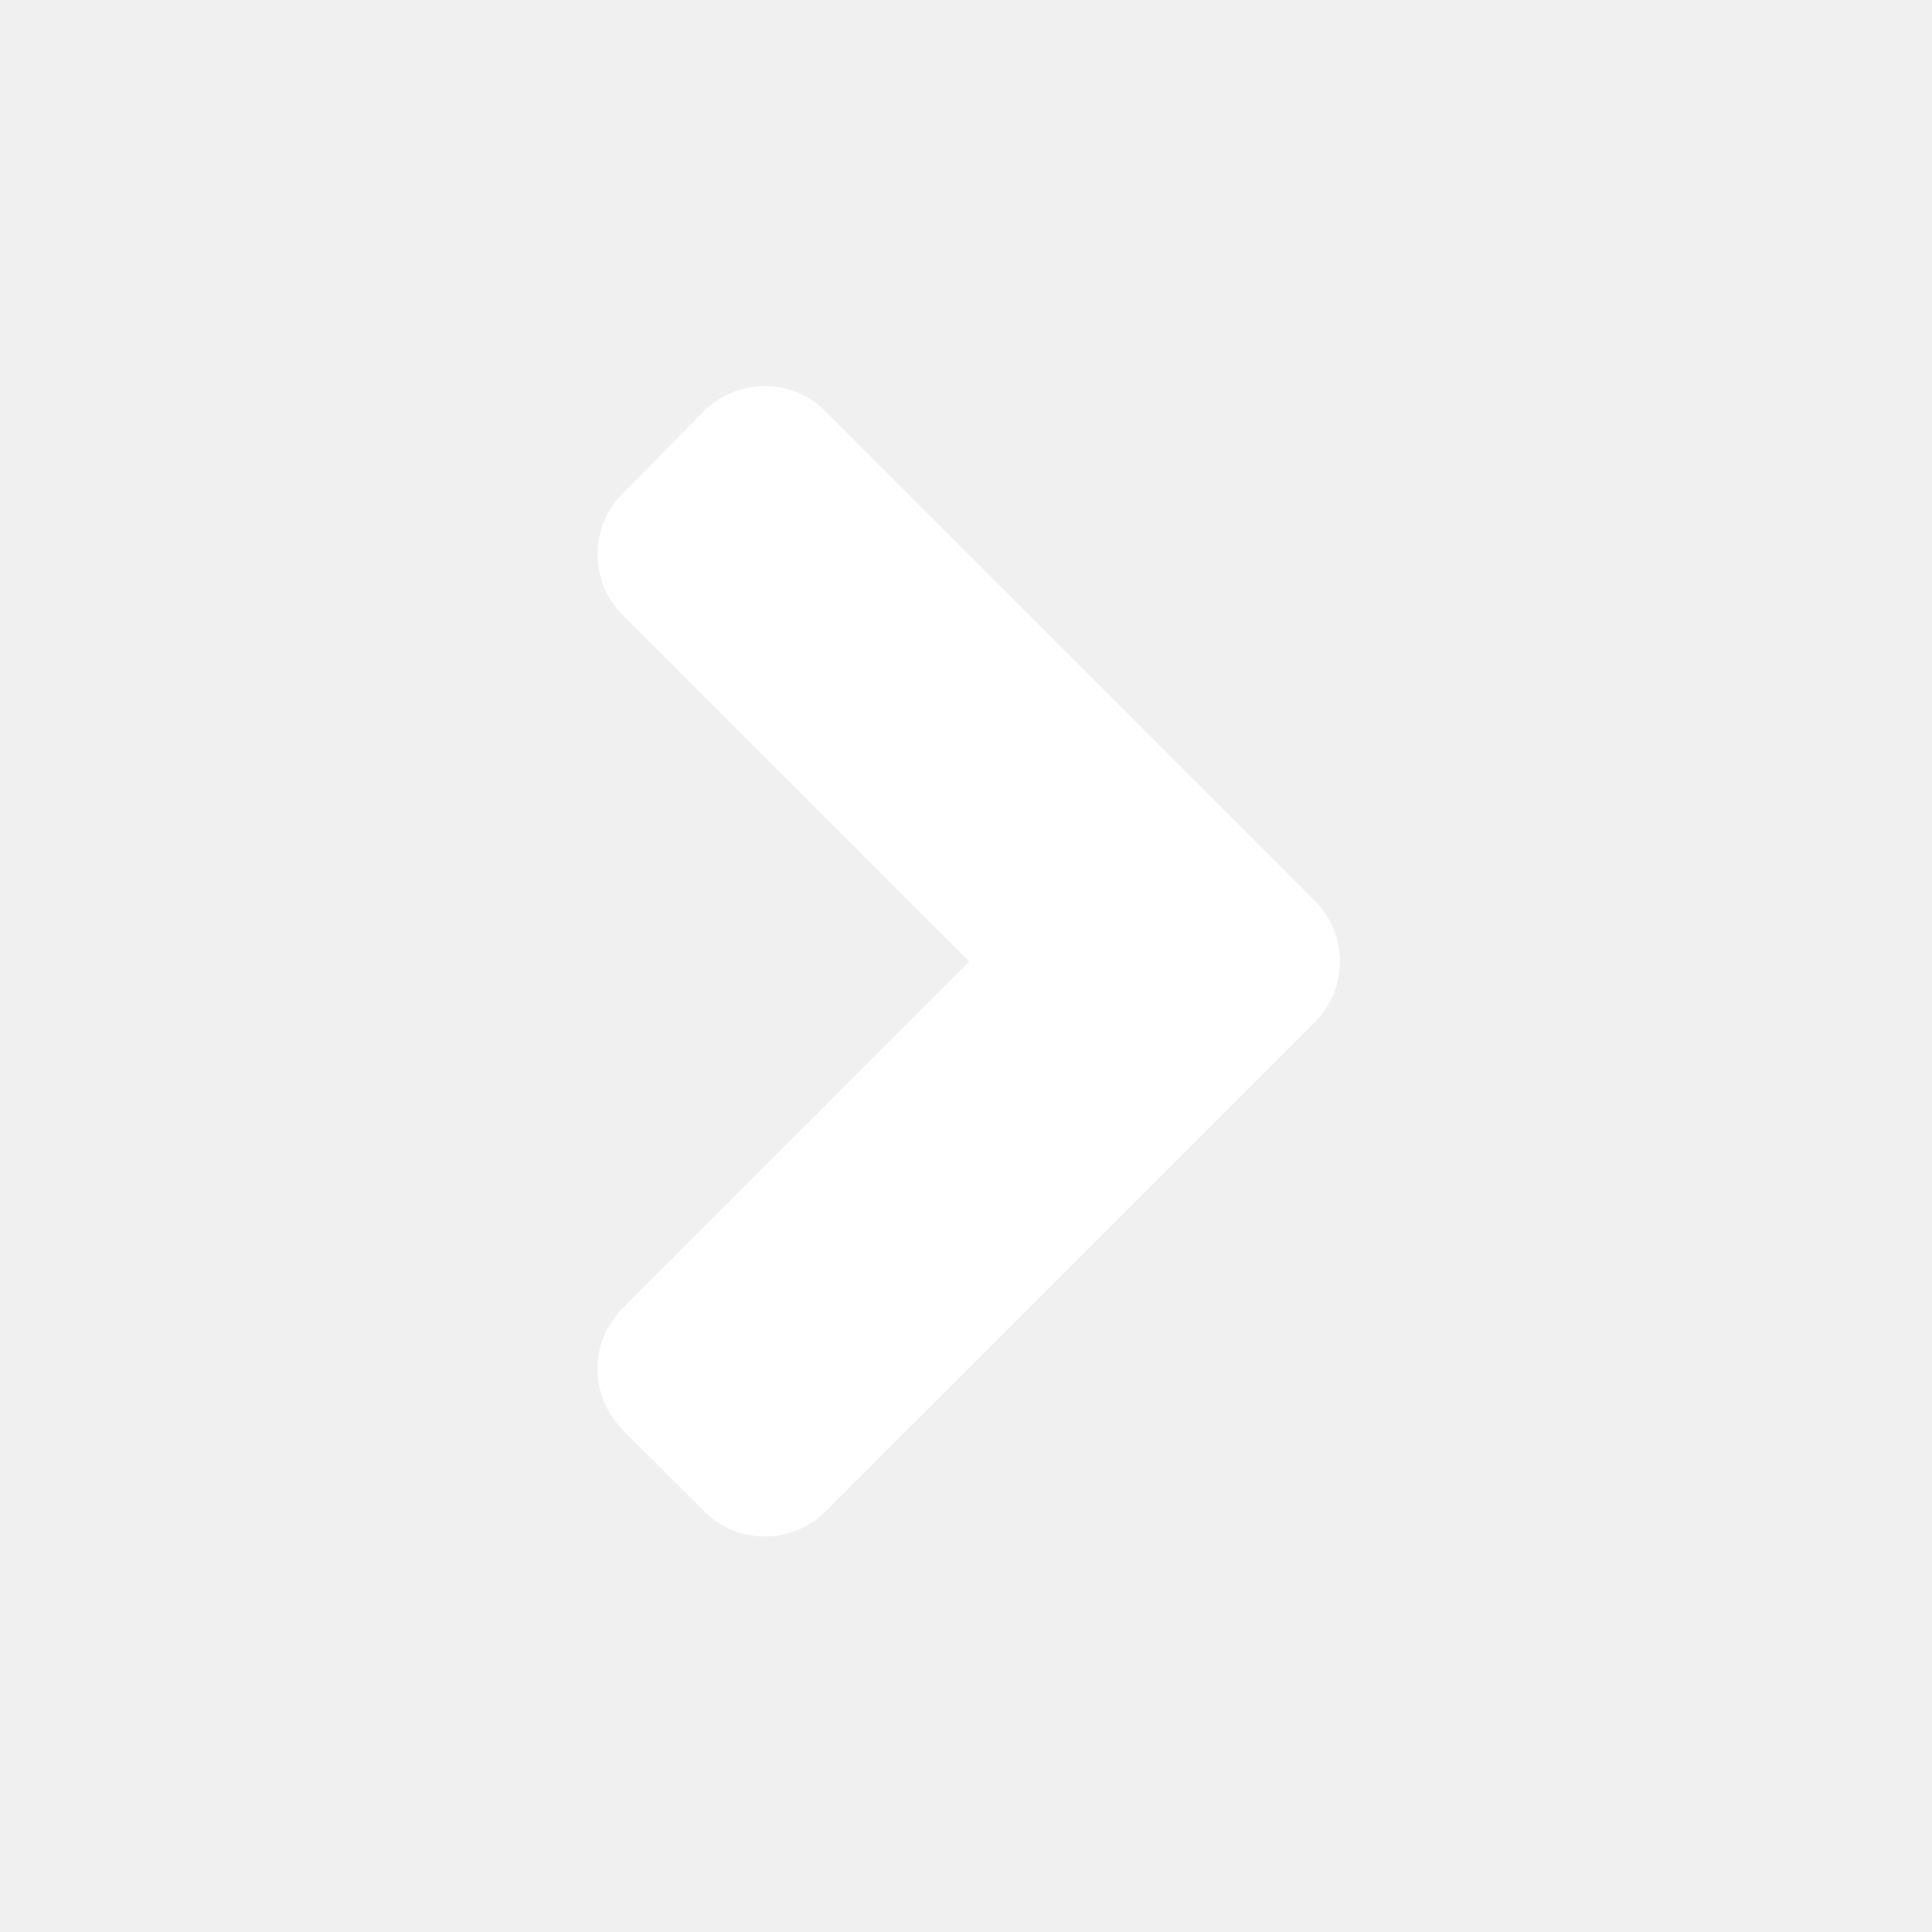
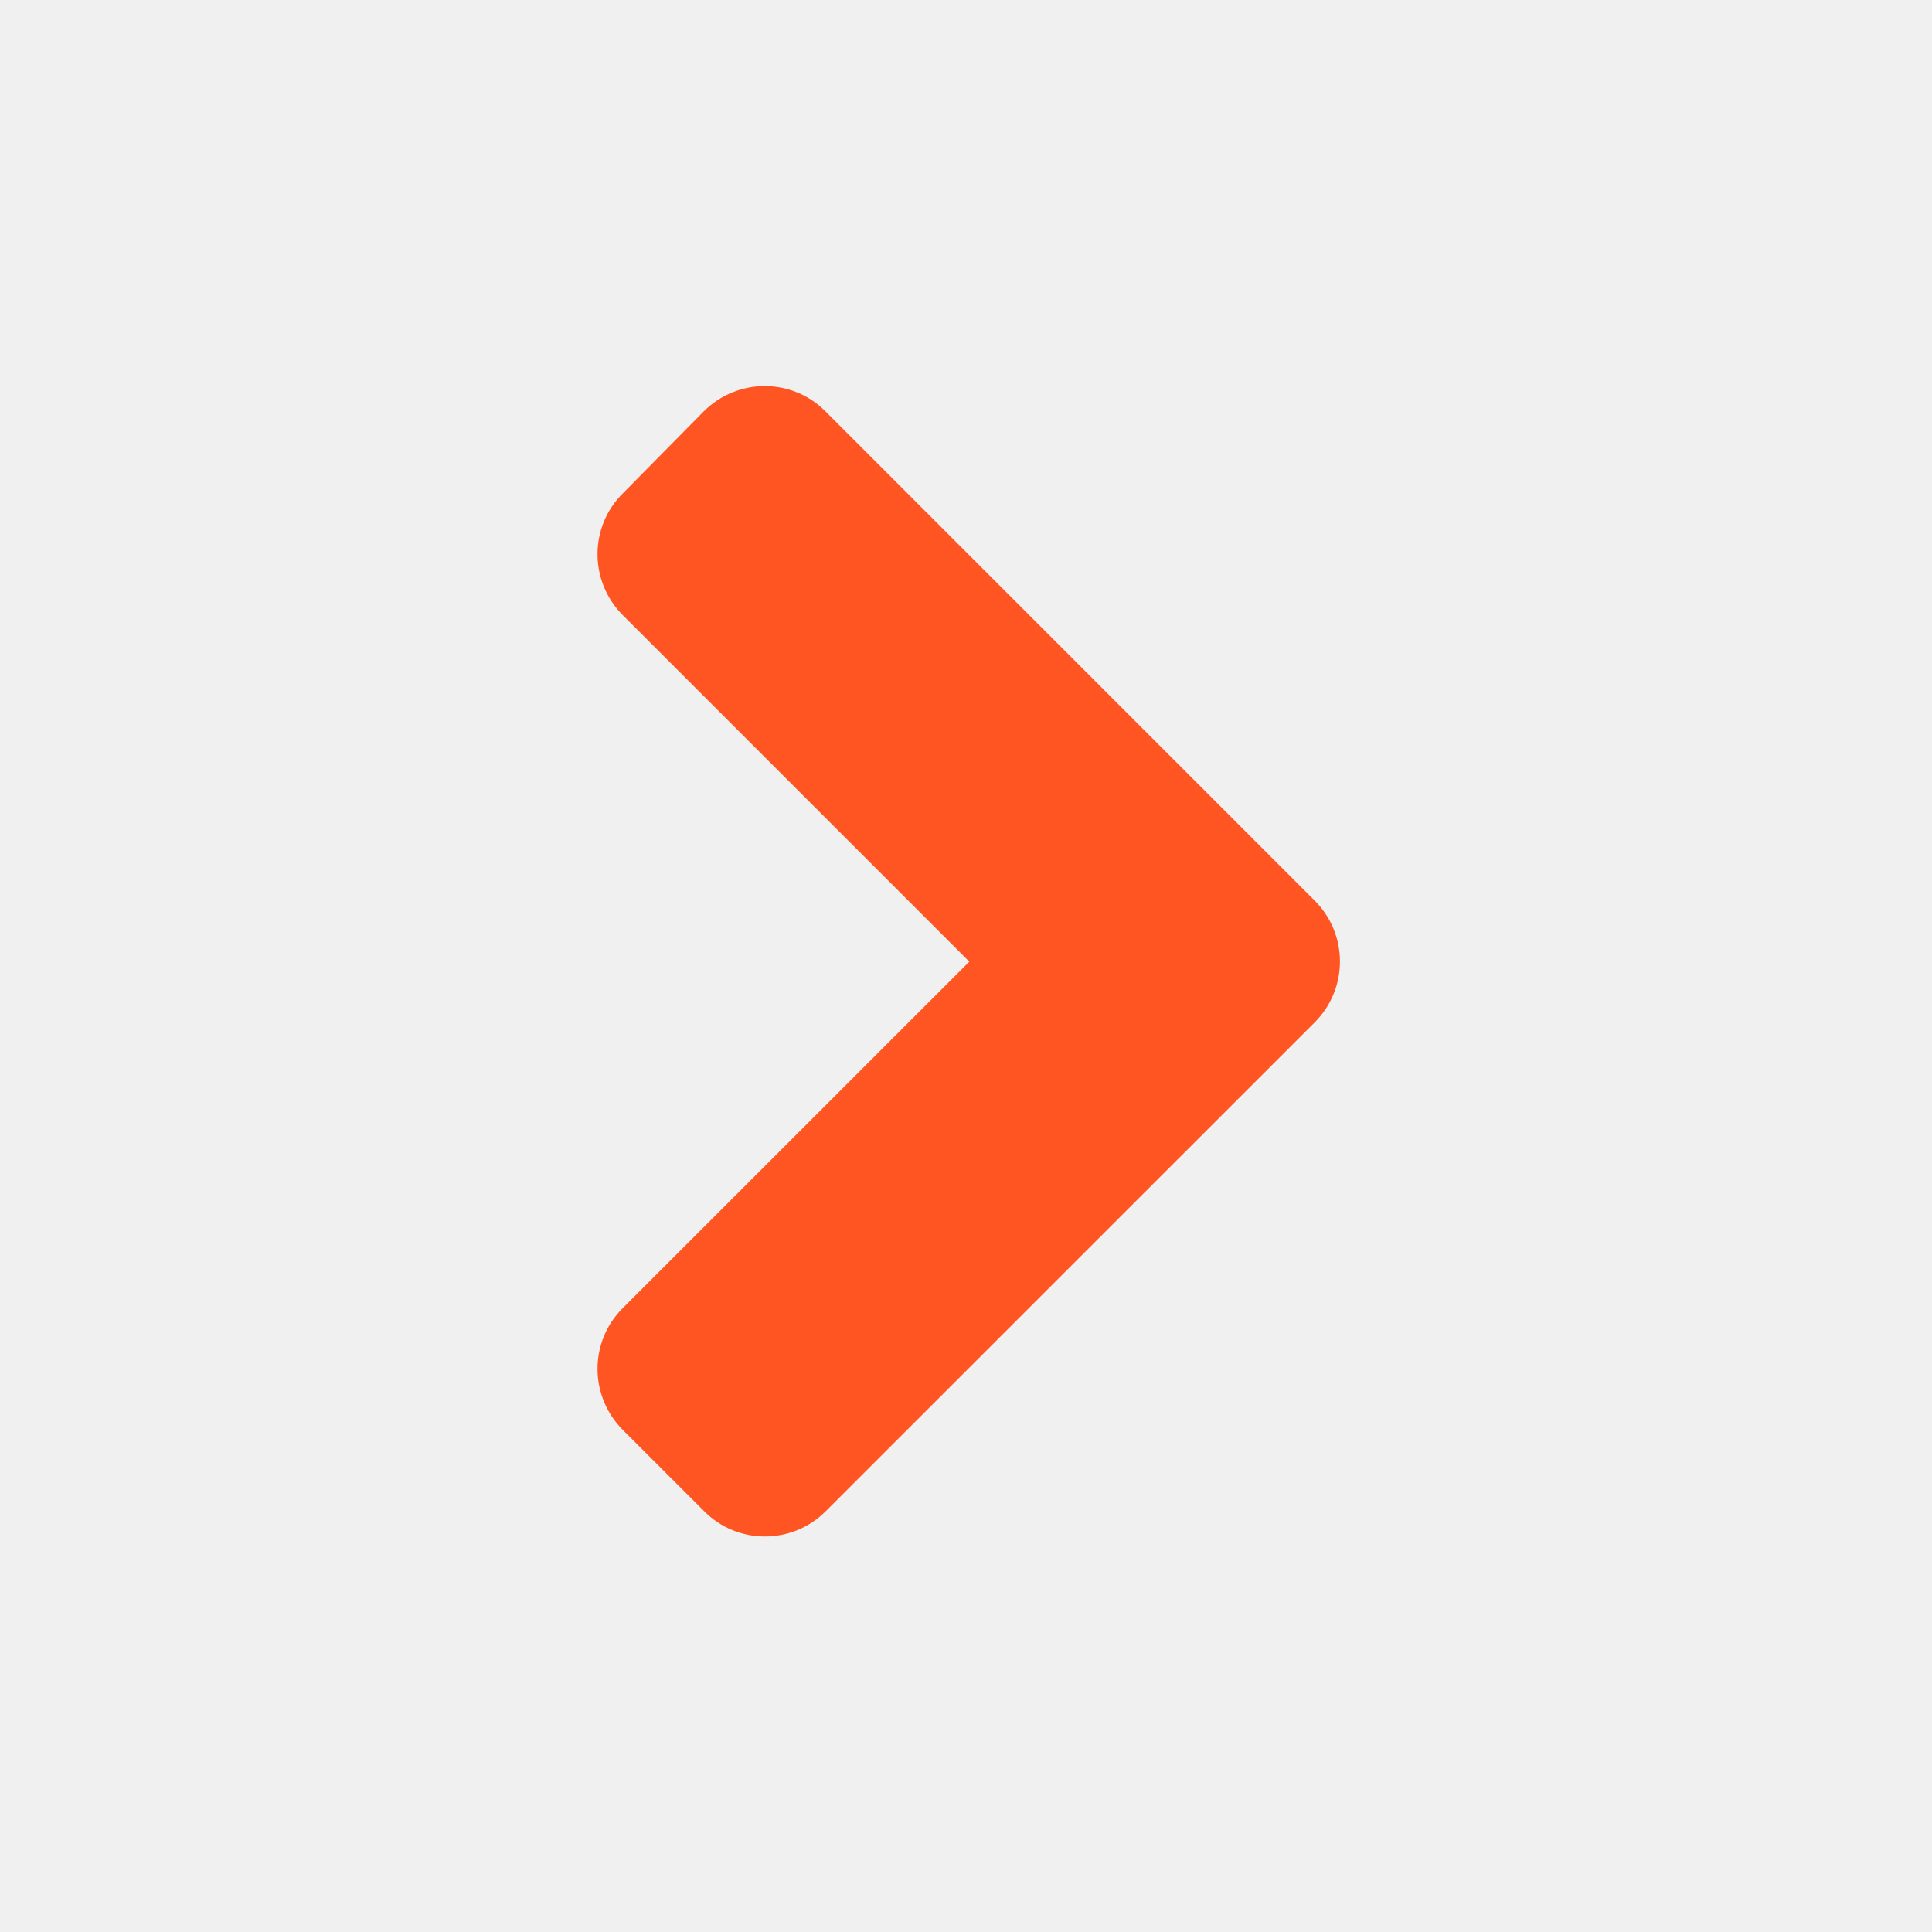
<svg xmlns="http://www.w3.org/2000/svg" width="21" height="21" viewBox="0 0 21 21" fill="none">
-   <path d="M14.29 11.113L8.977 16.425C8.61 16.793 8.016 16.793 7.653 16.425L6.77 15.543C6.403 15.175 6.403 14.582 6.77 14.218L10.536 10.453L6.77 6.687C6.403 6.32 6.403 5.726 6.77 5.363L7.649 4.472C8.016 4.105 8.61 4.105 8.973 4.472L14.286 9.785C14.657 10.152 14.657 10.746 14.29 11.113Z" fill="white" />
+   <path d="M14.29 11.113L8.977 16.425C8.61 16.793 8.016 16.793 7.653 16.425L6.77 15.543C6.403 15.175 6.403 14.582 6.77 14.218L10.536 10.453L6.77 6.687C6.403 6.32 6.403 5.726 6.77 5.363L7.649 4.472C8.016 4.105 8.61 4.105 8.973 4.472L14.286 9.785C14.657 10.152 14.657 10.746 14.29 11.113Z" fill="#FF5522" />
</svg>
